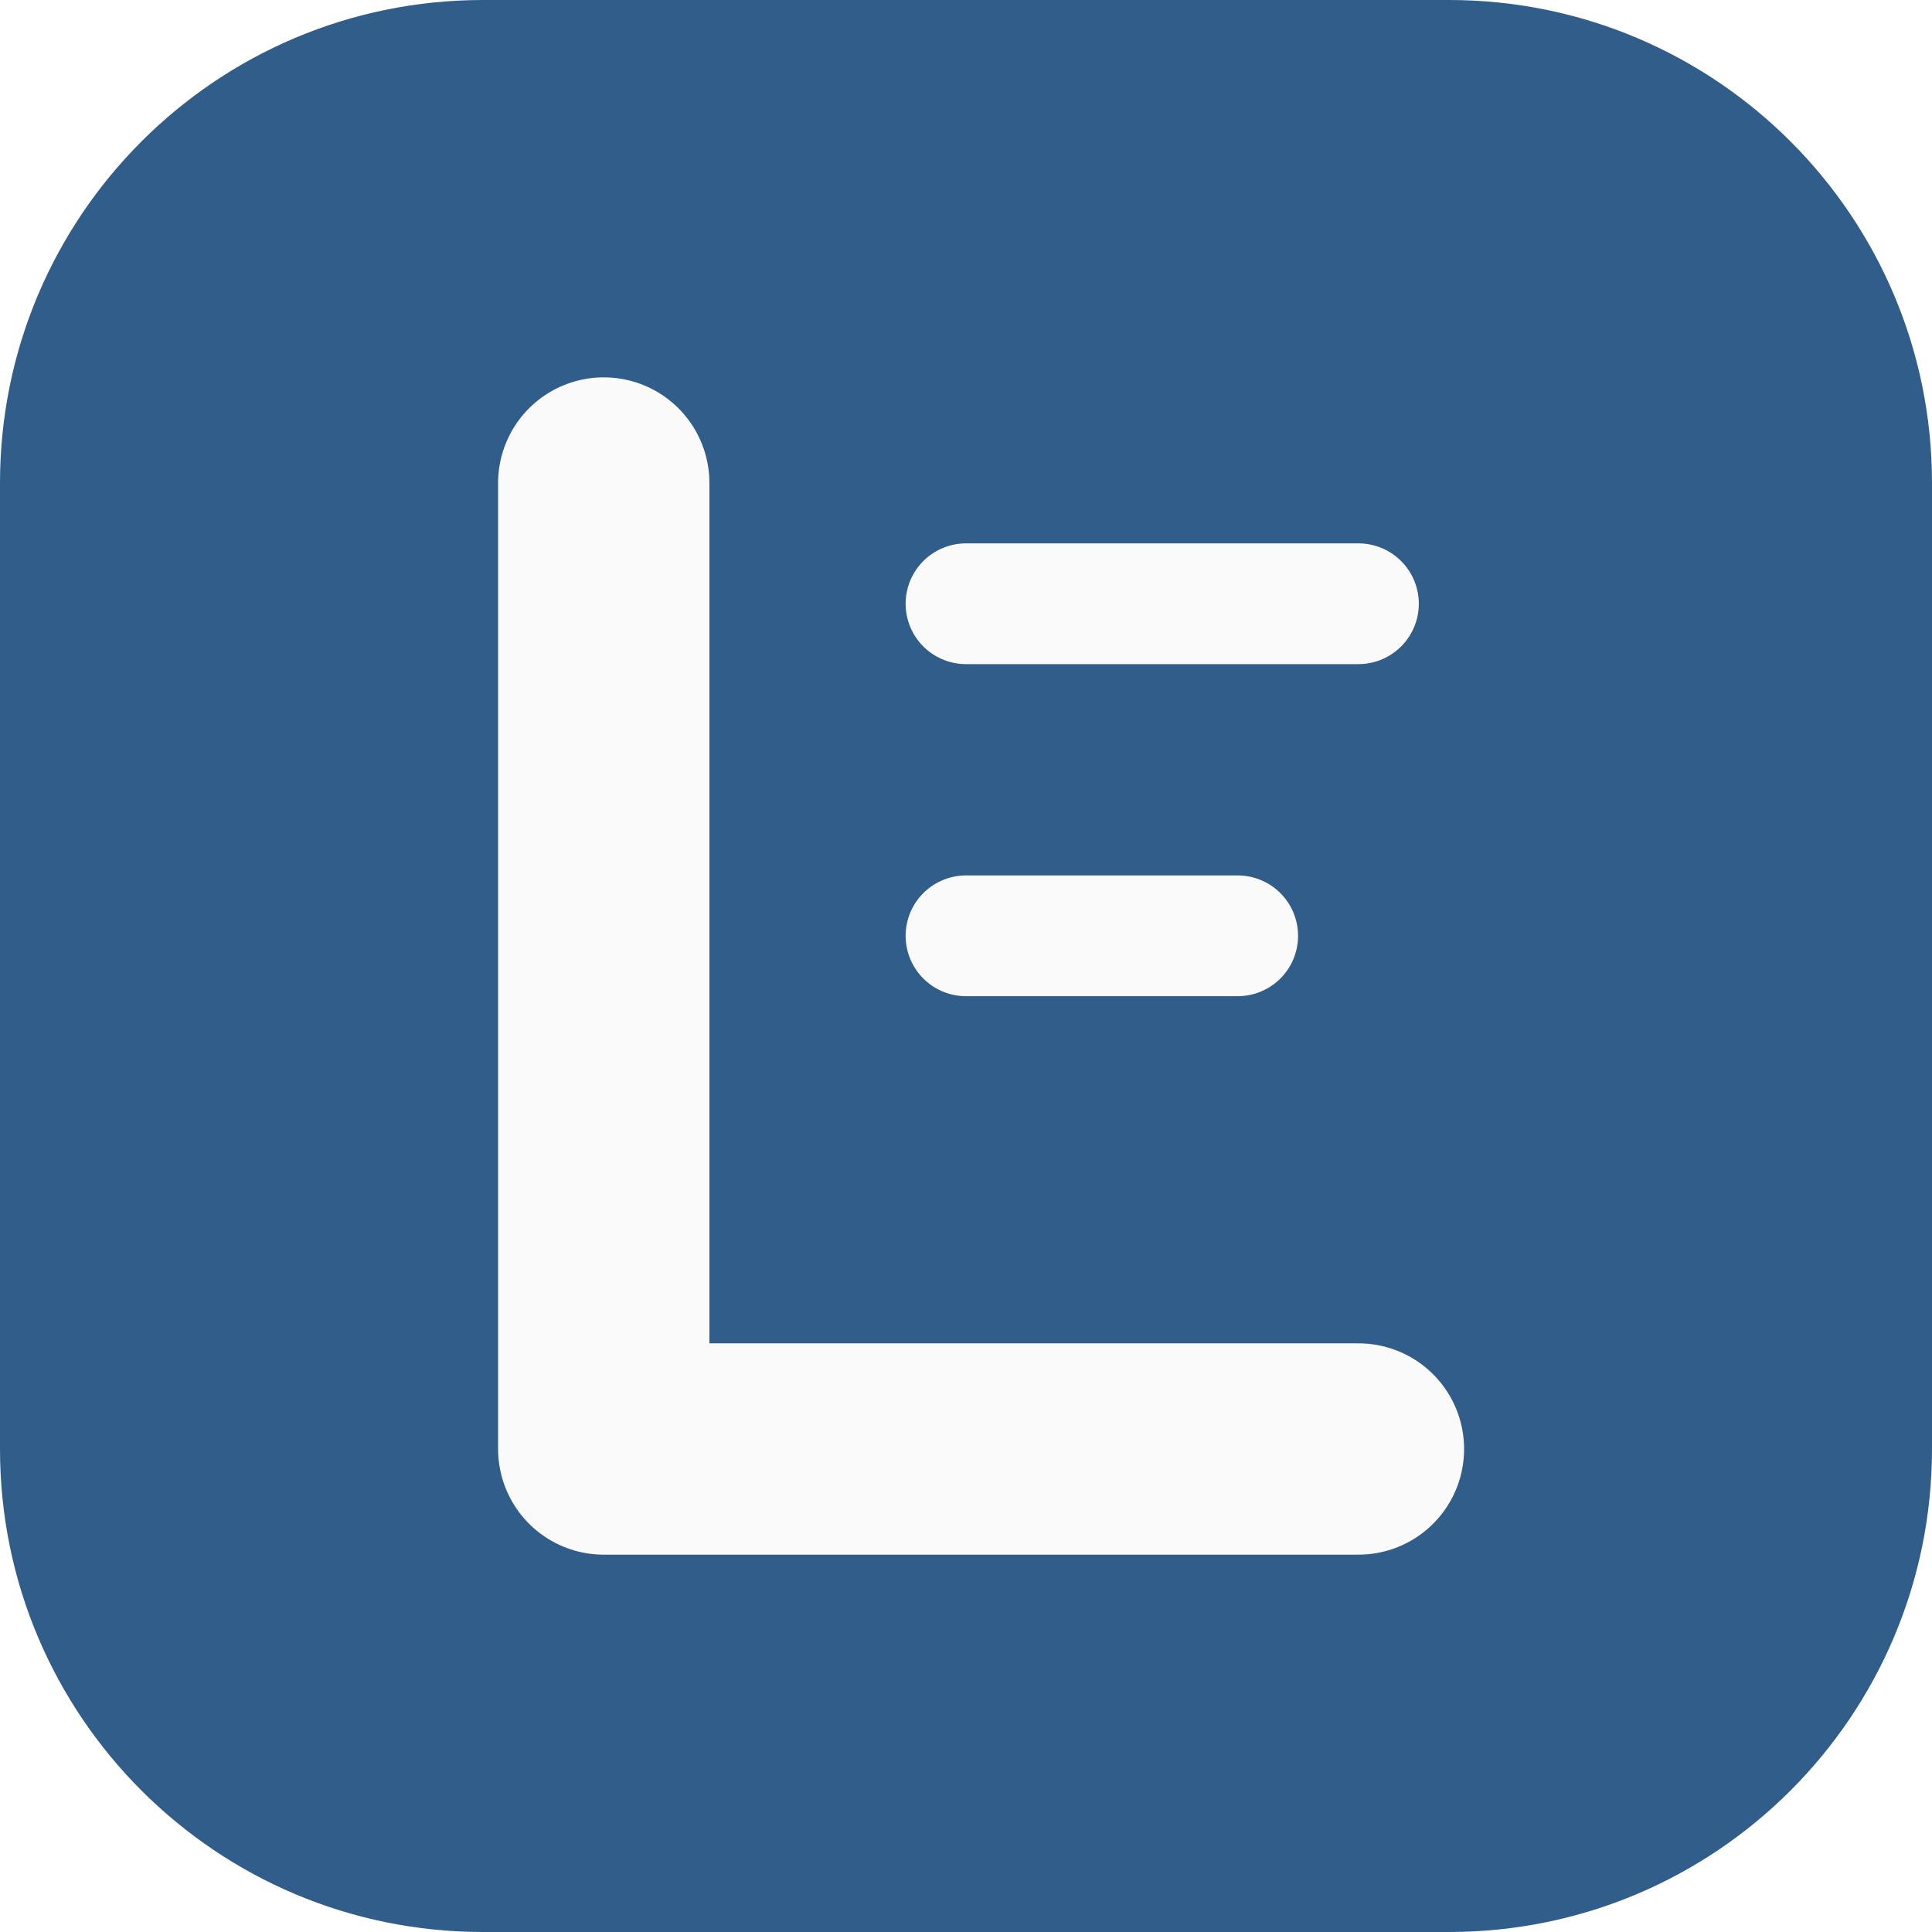
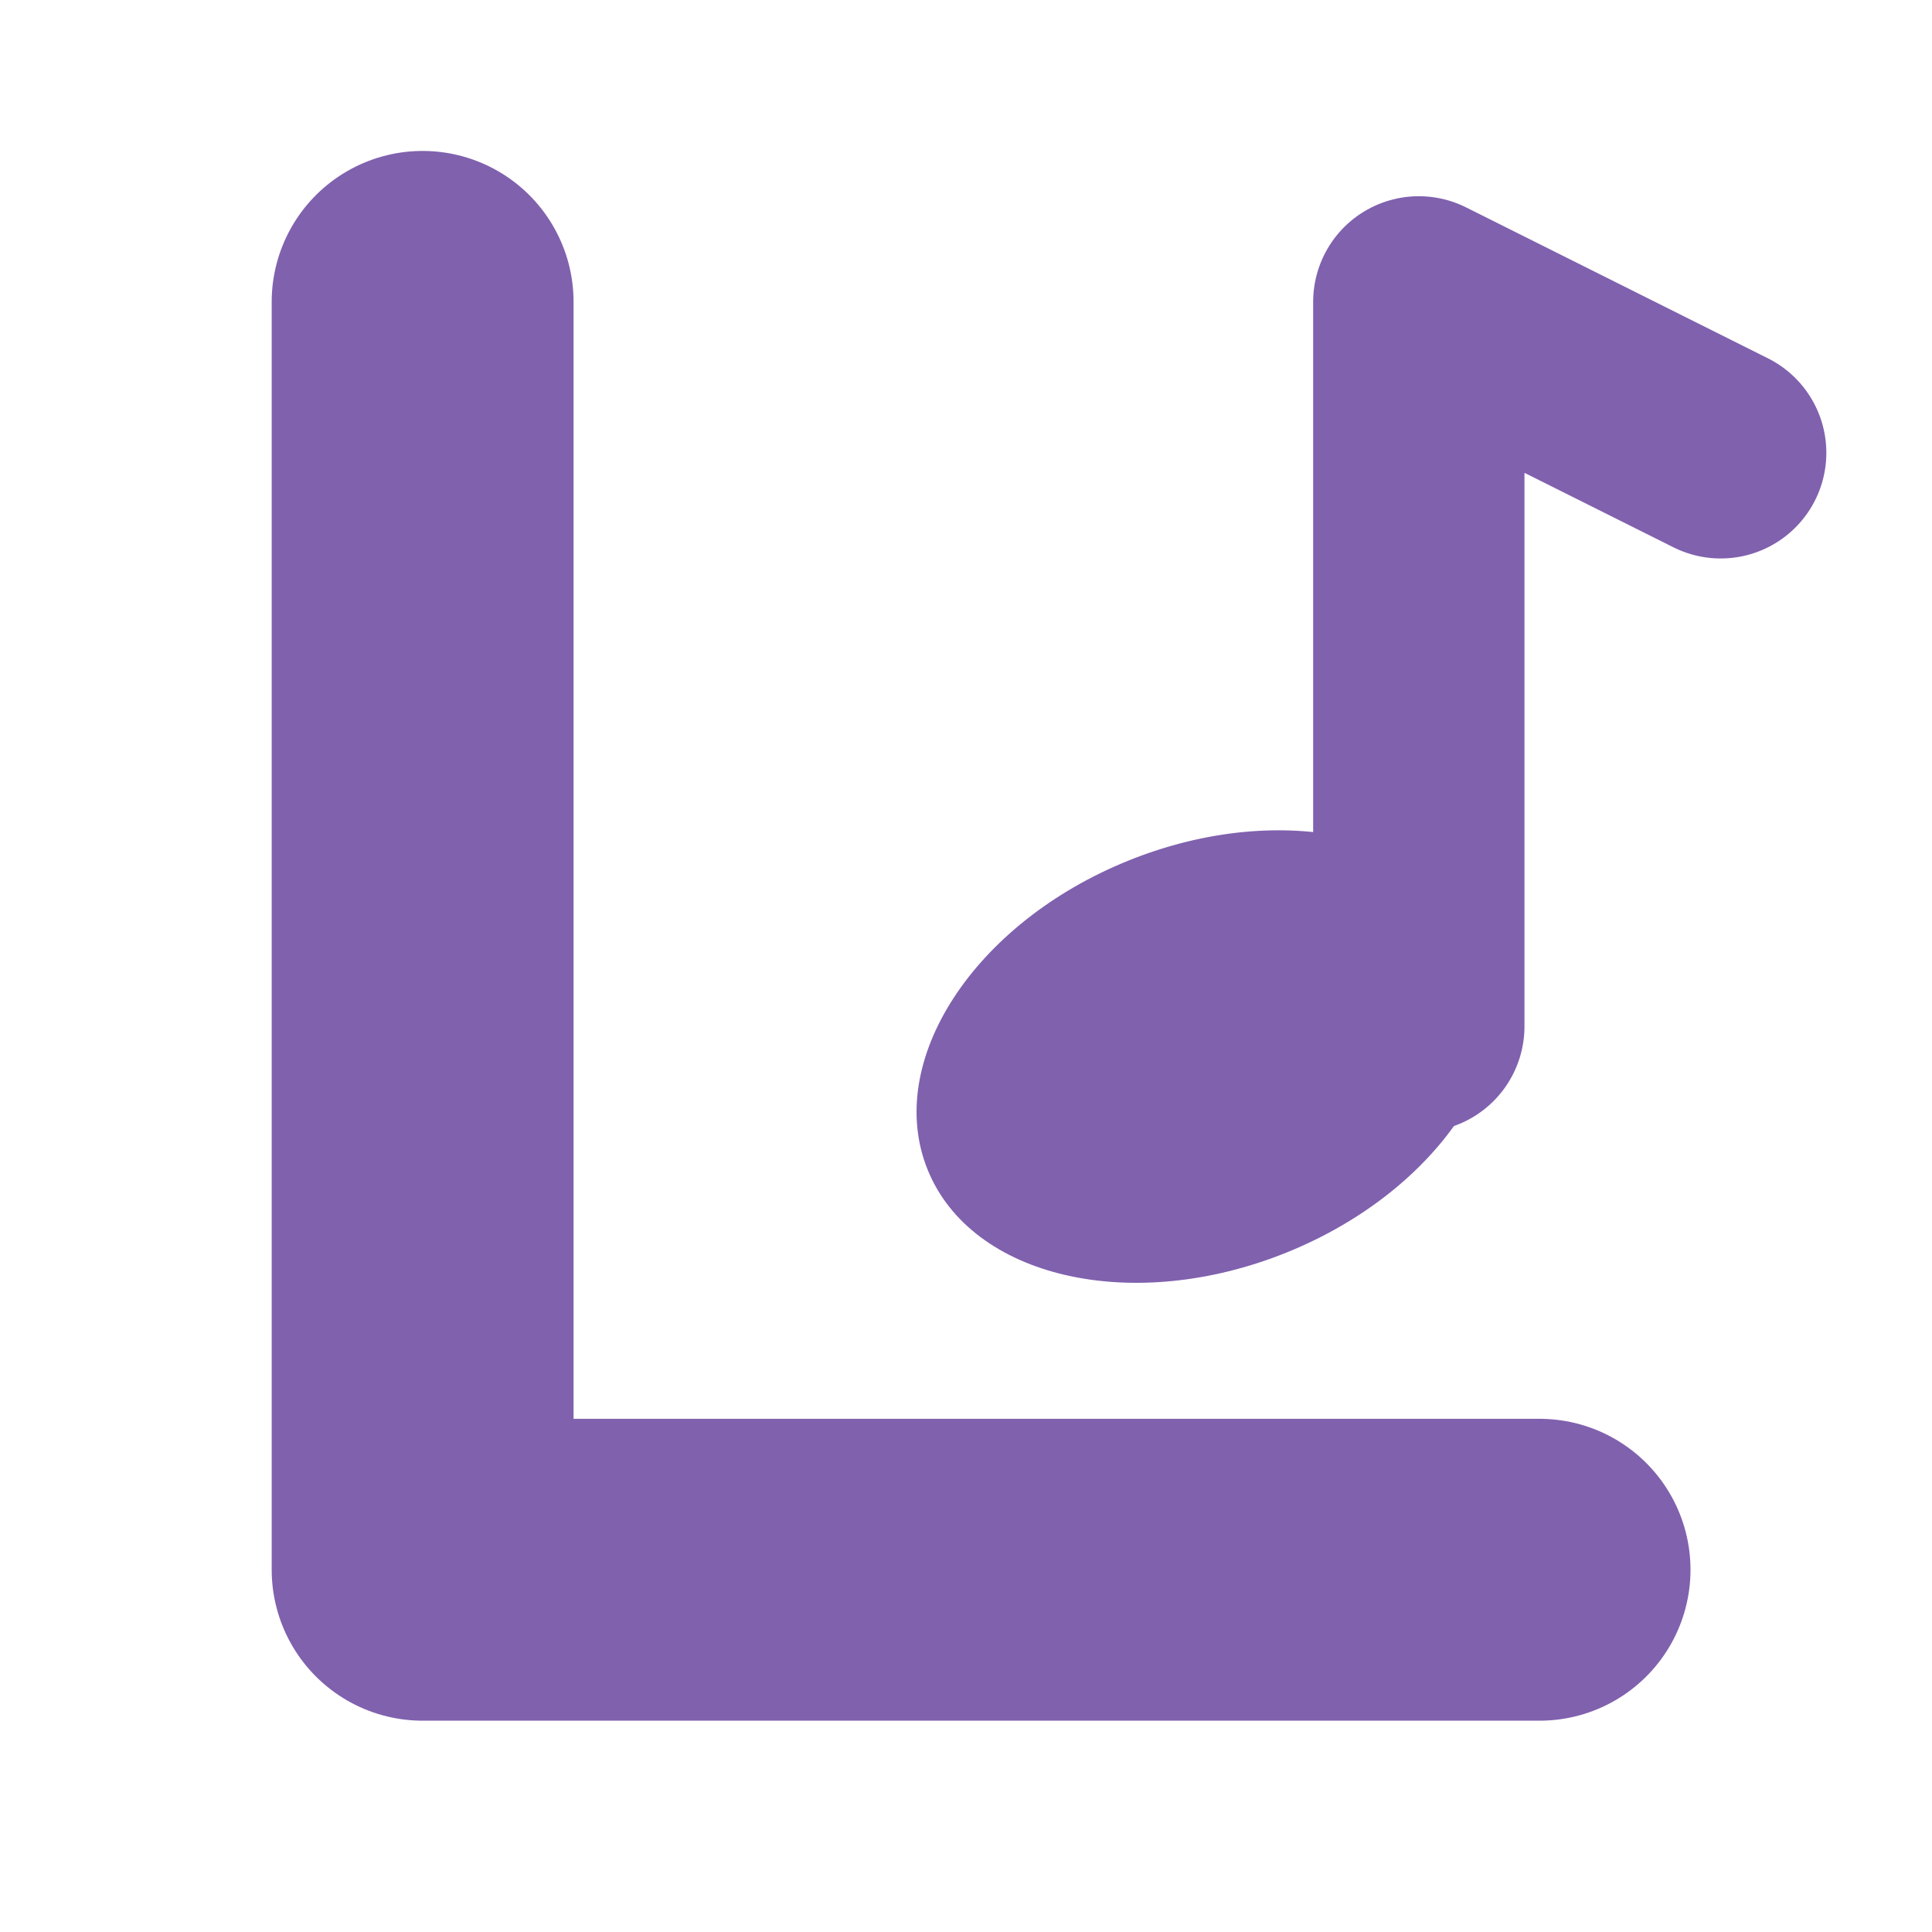
<svg xmlns="http://www.w3.org/2000/svg" viewBox="0 0 64 64">
-   <rect width="64" height="64" rx="16" fill="#315d8b" />
-   <path d="M20 16v32h25" fill="none" stroke="#fafafa" stroke-width="7" stroke-linecap="round" stroke-linejoin="round" />
-   <path d="M32 20h13M32 31h9" fill="none" stroke="#fafafa" stroke-width="4" stroke-linecap="round" />
+   <path d="M14 10v42h37" fill="none" stroke="#8061ae" stroke-width="10" stroke-linecap="round" stroke-linejoin="round" />
+   <path d="M47 34V10l10 5" fill="none" stroke="#8061ae" stroke-width="7" stroke-linecap="round" stroke-linejoin="round" />
+   <ellipse cx="40" cy="35" rx="10" ry="7" transform="rotate(-22 40 35)" fill="#8061ae" />
</svg>
